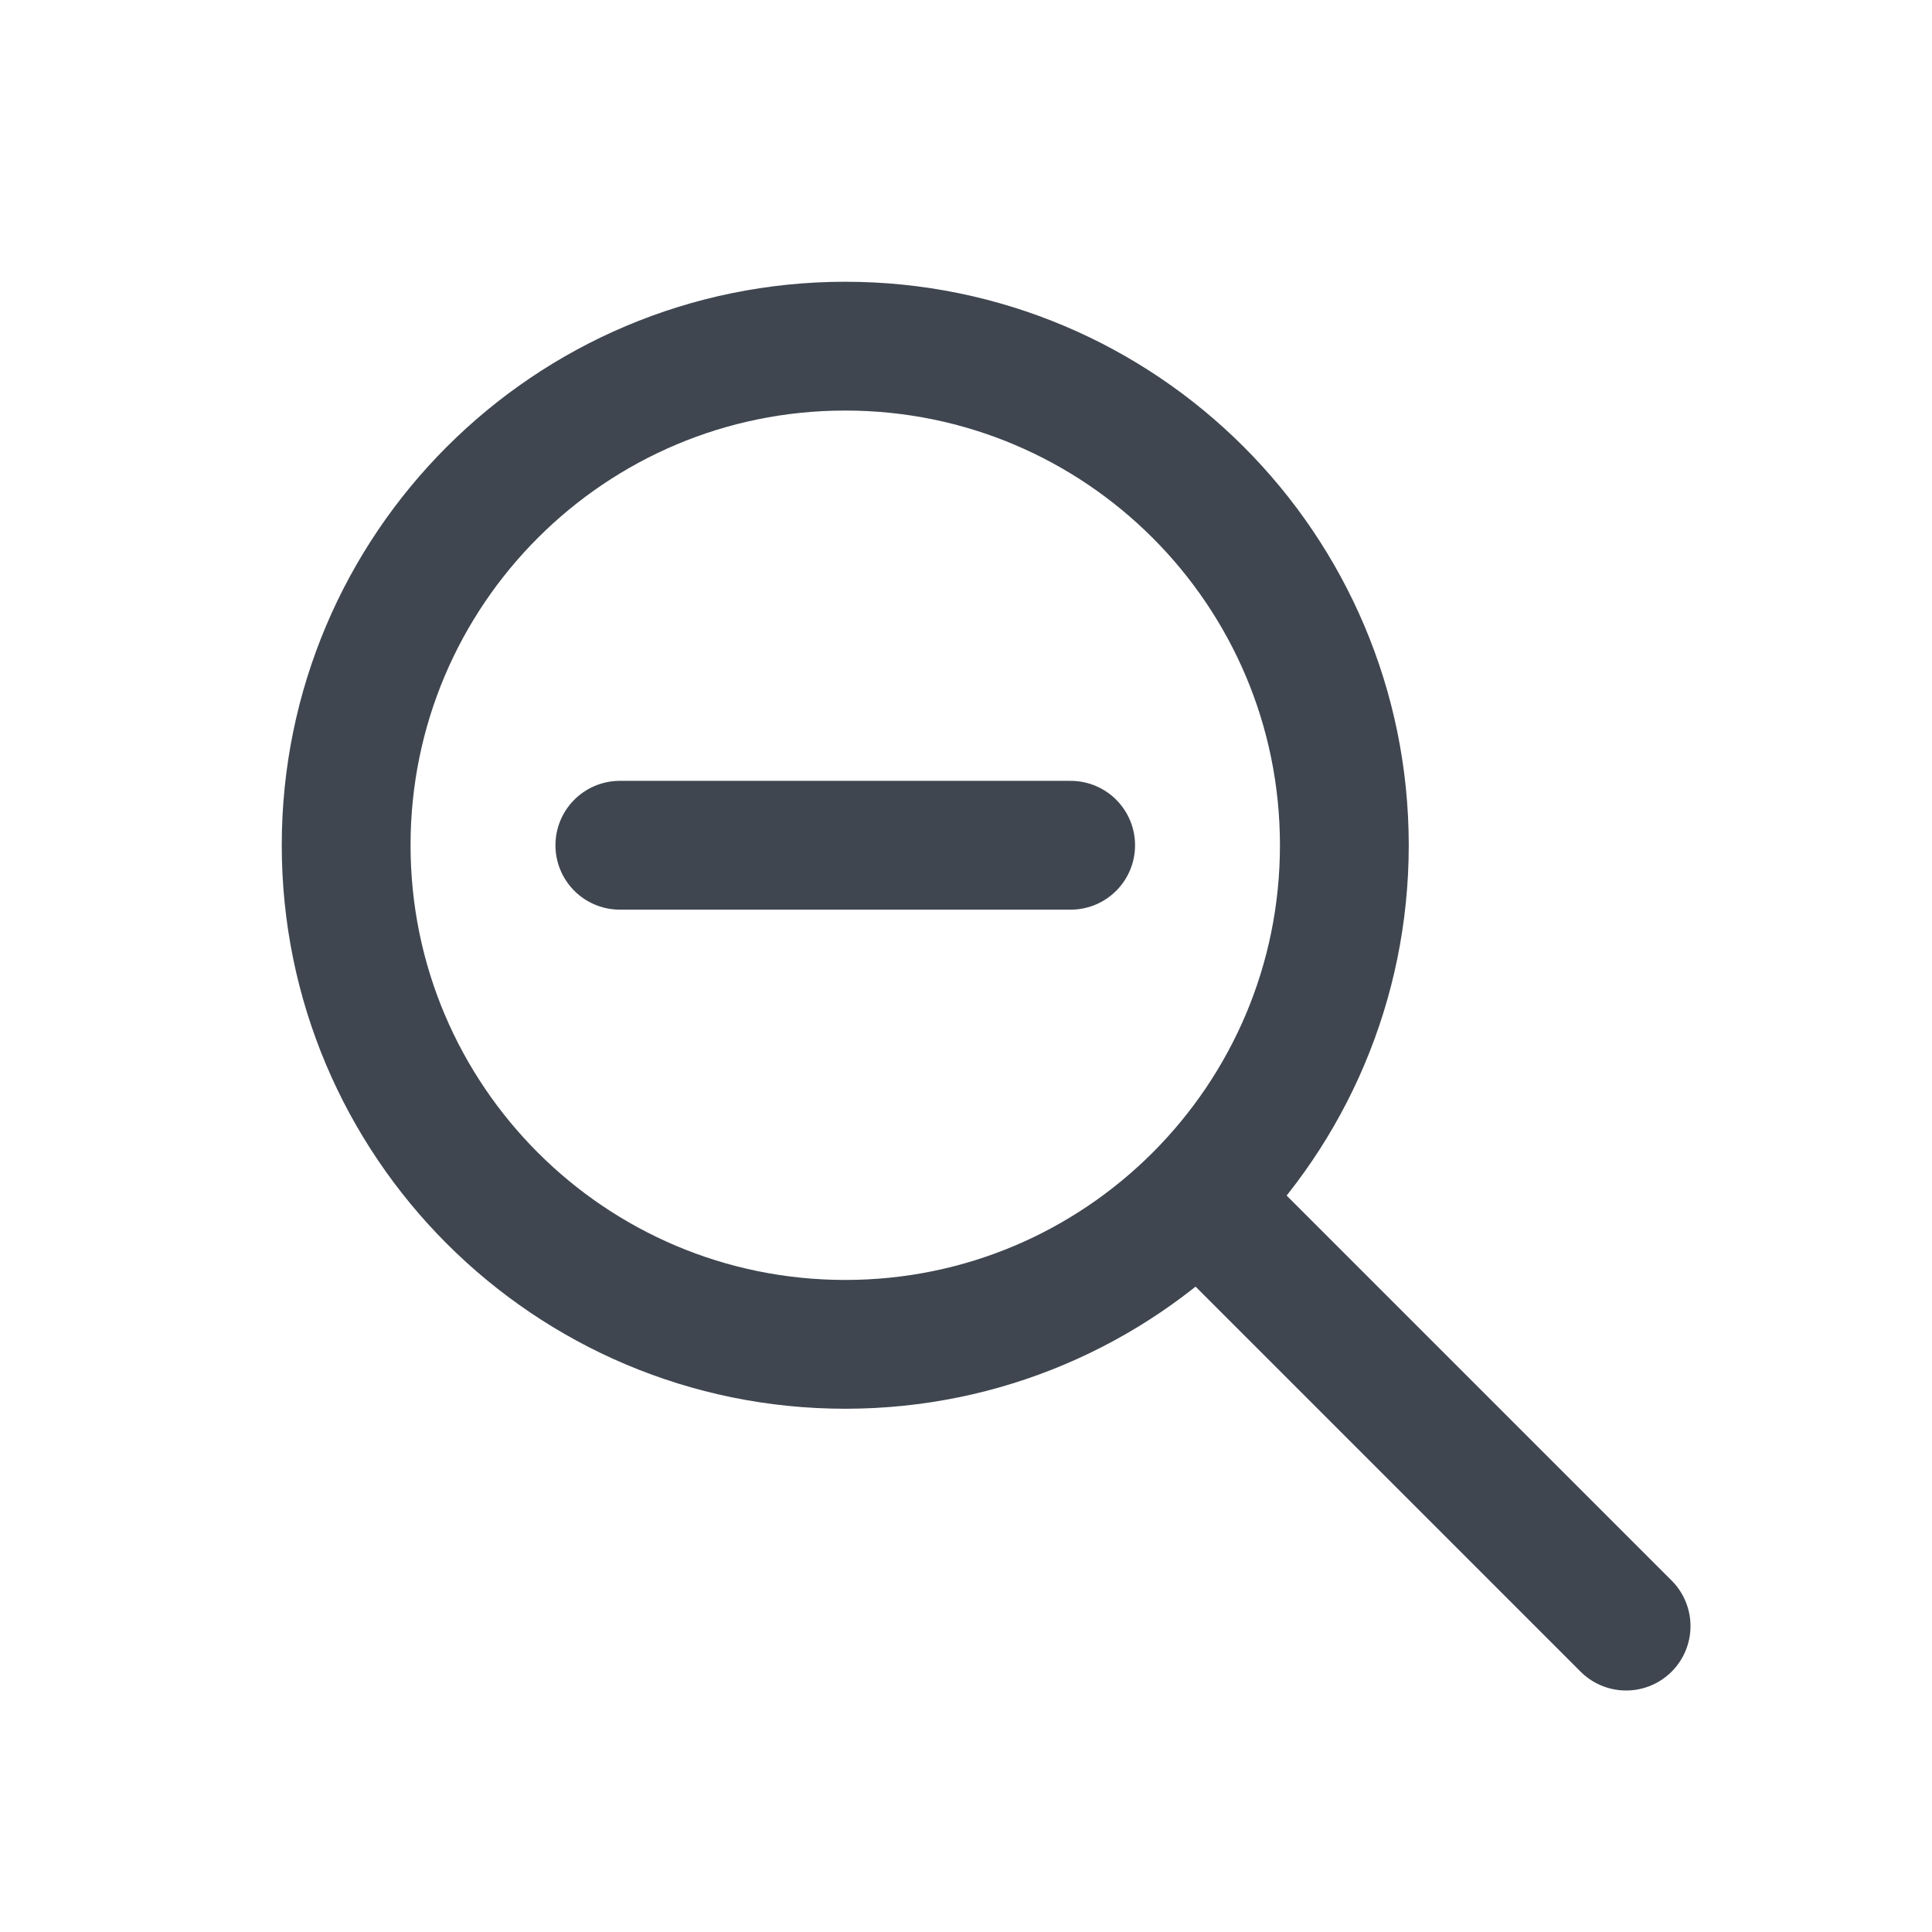
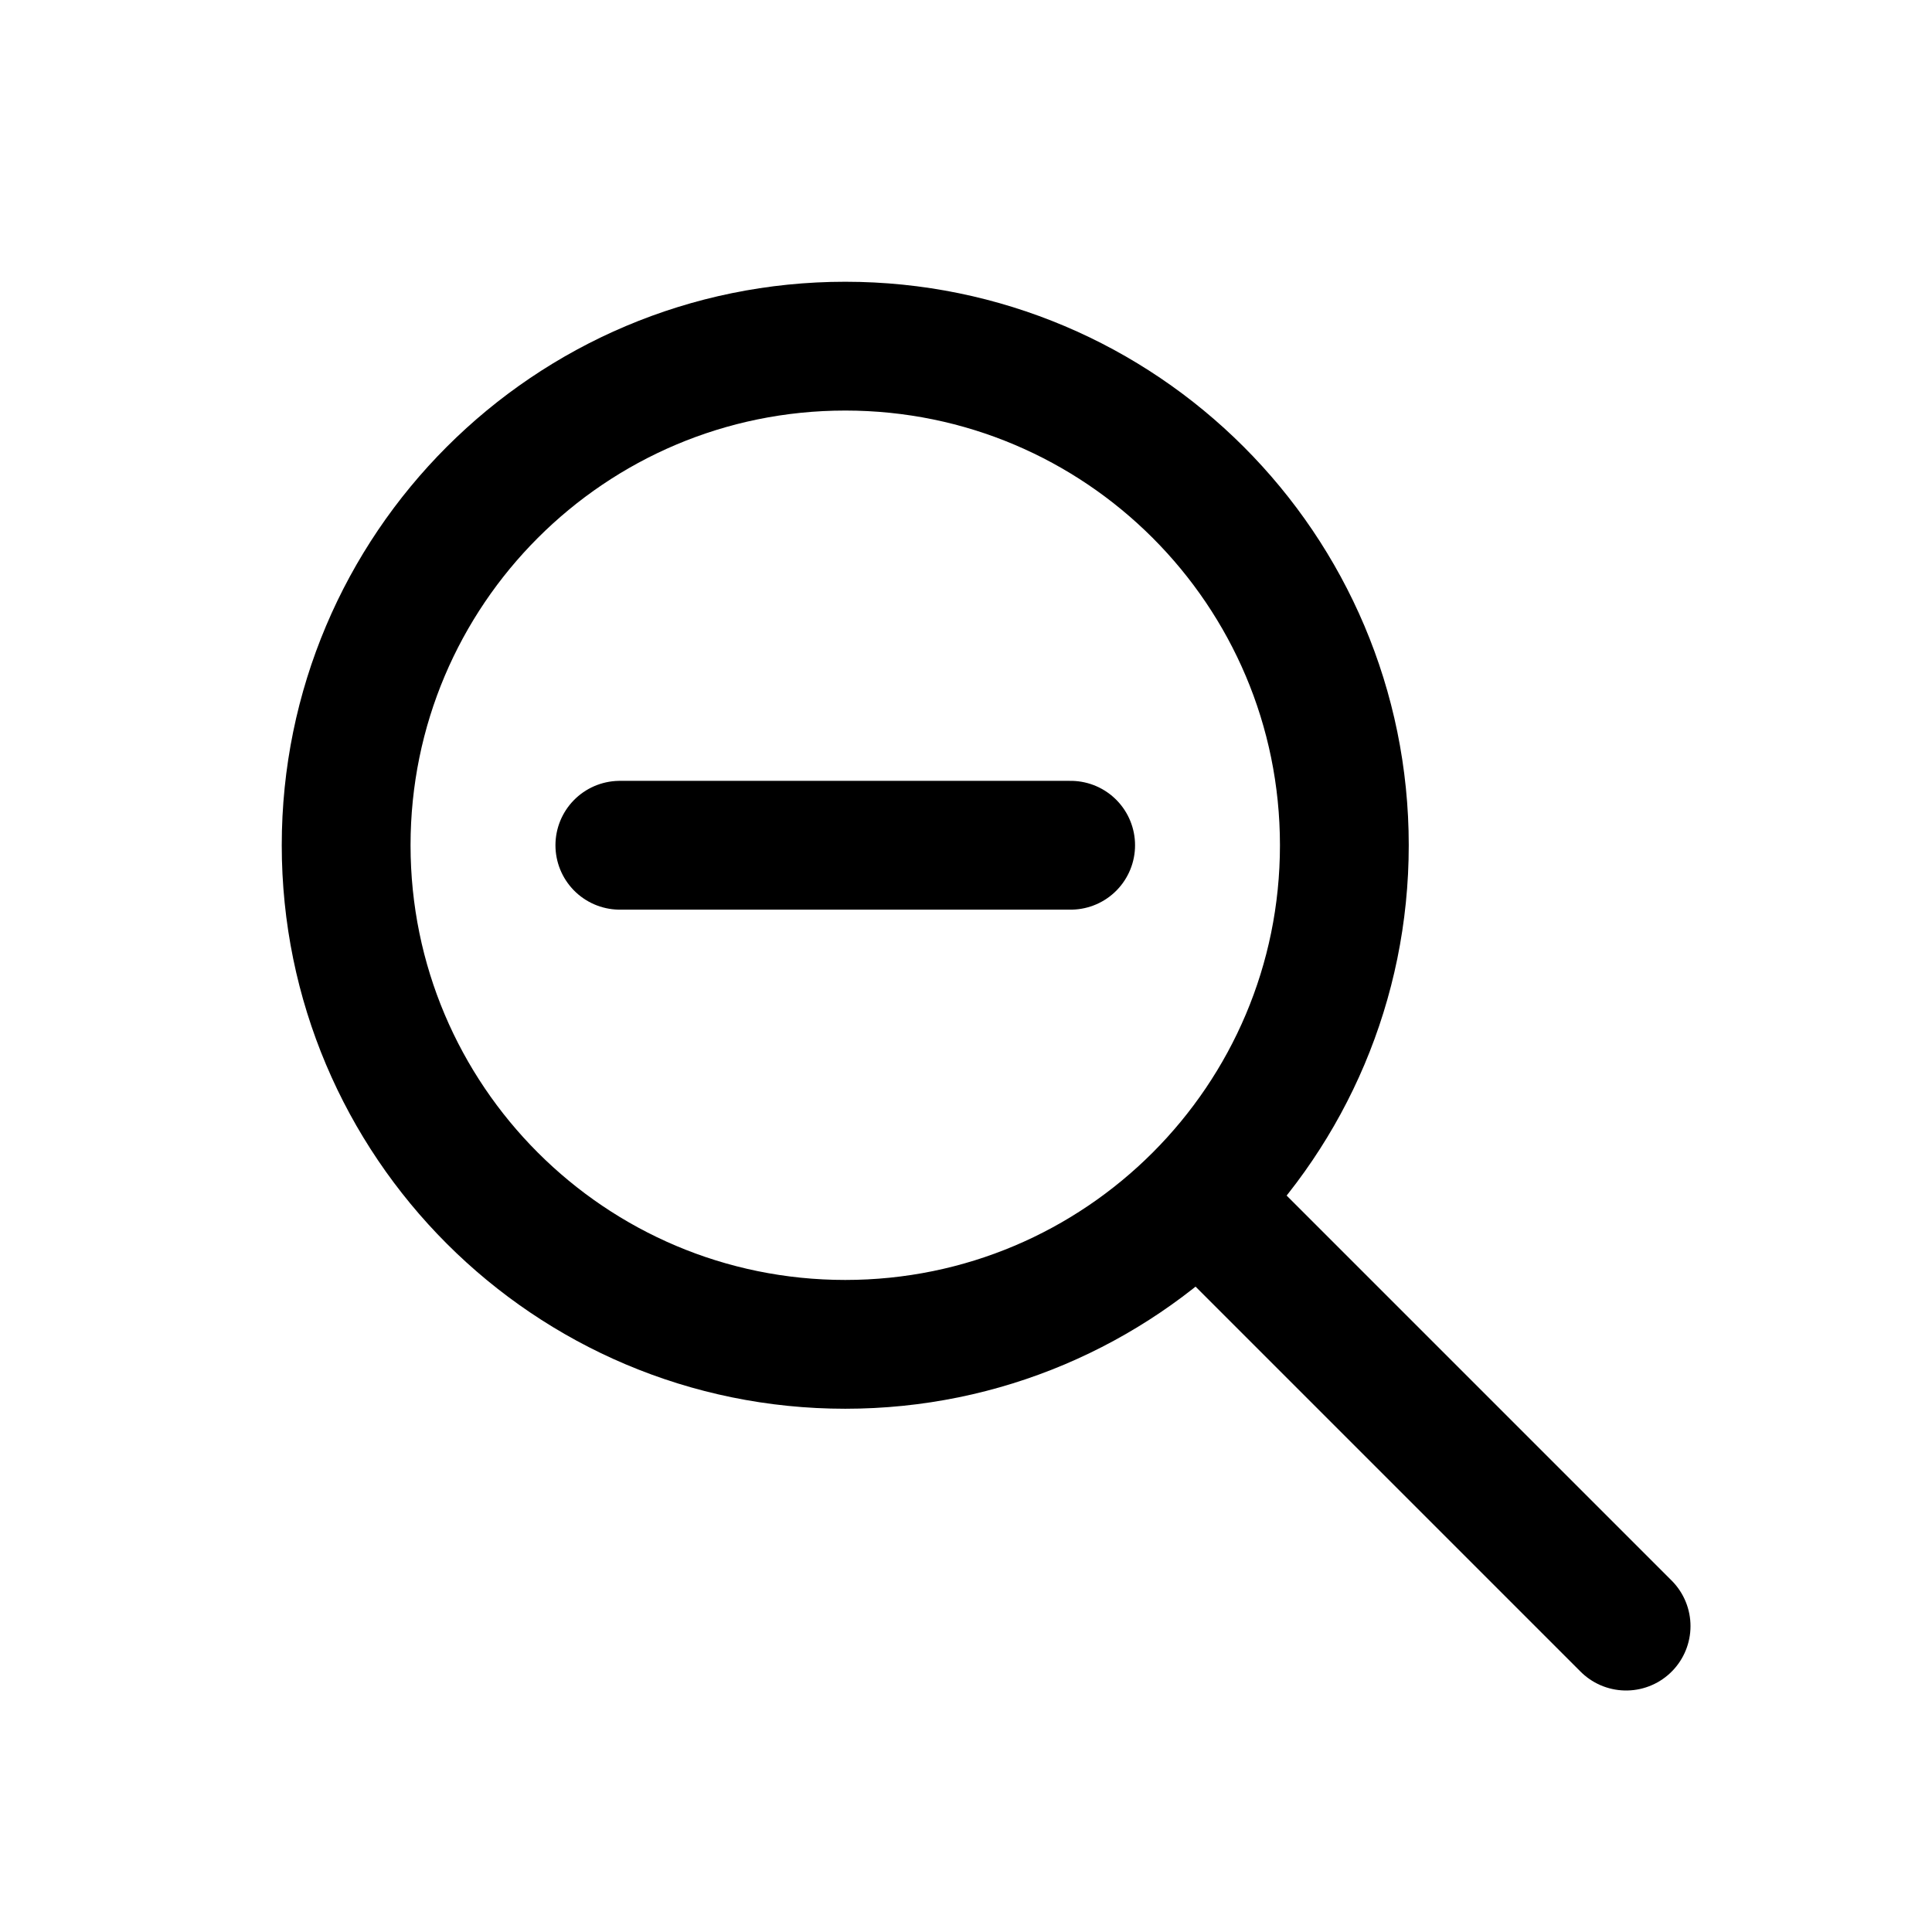
- <svg xmlns="http://www.w3.org/2000/svg" viewBox="0 0 24 24" fill="none" stroke="#3f4650" stroke-width="1.6" stroke-linecap="round" stroke-linejoin="round">
+ <svg xmlns="http://www.w3.org/2000/svg" viewBox="0 0 24 24" fill="none" stroke="currentColor" stroke-width="1.6" stroke-linecap="round" stroke-linejoin="round">
  <circle cx="10.5" cy="10.5" r="6.2" />
  <path d="M15 15l5.2 5.2" />
  <path d="M7.7 10.5h5.6" />
</svg>
